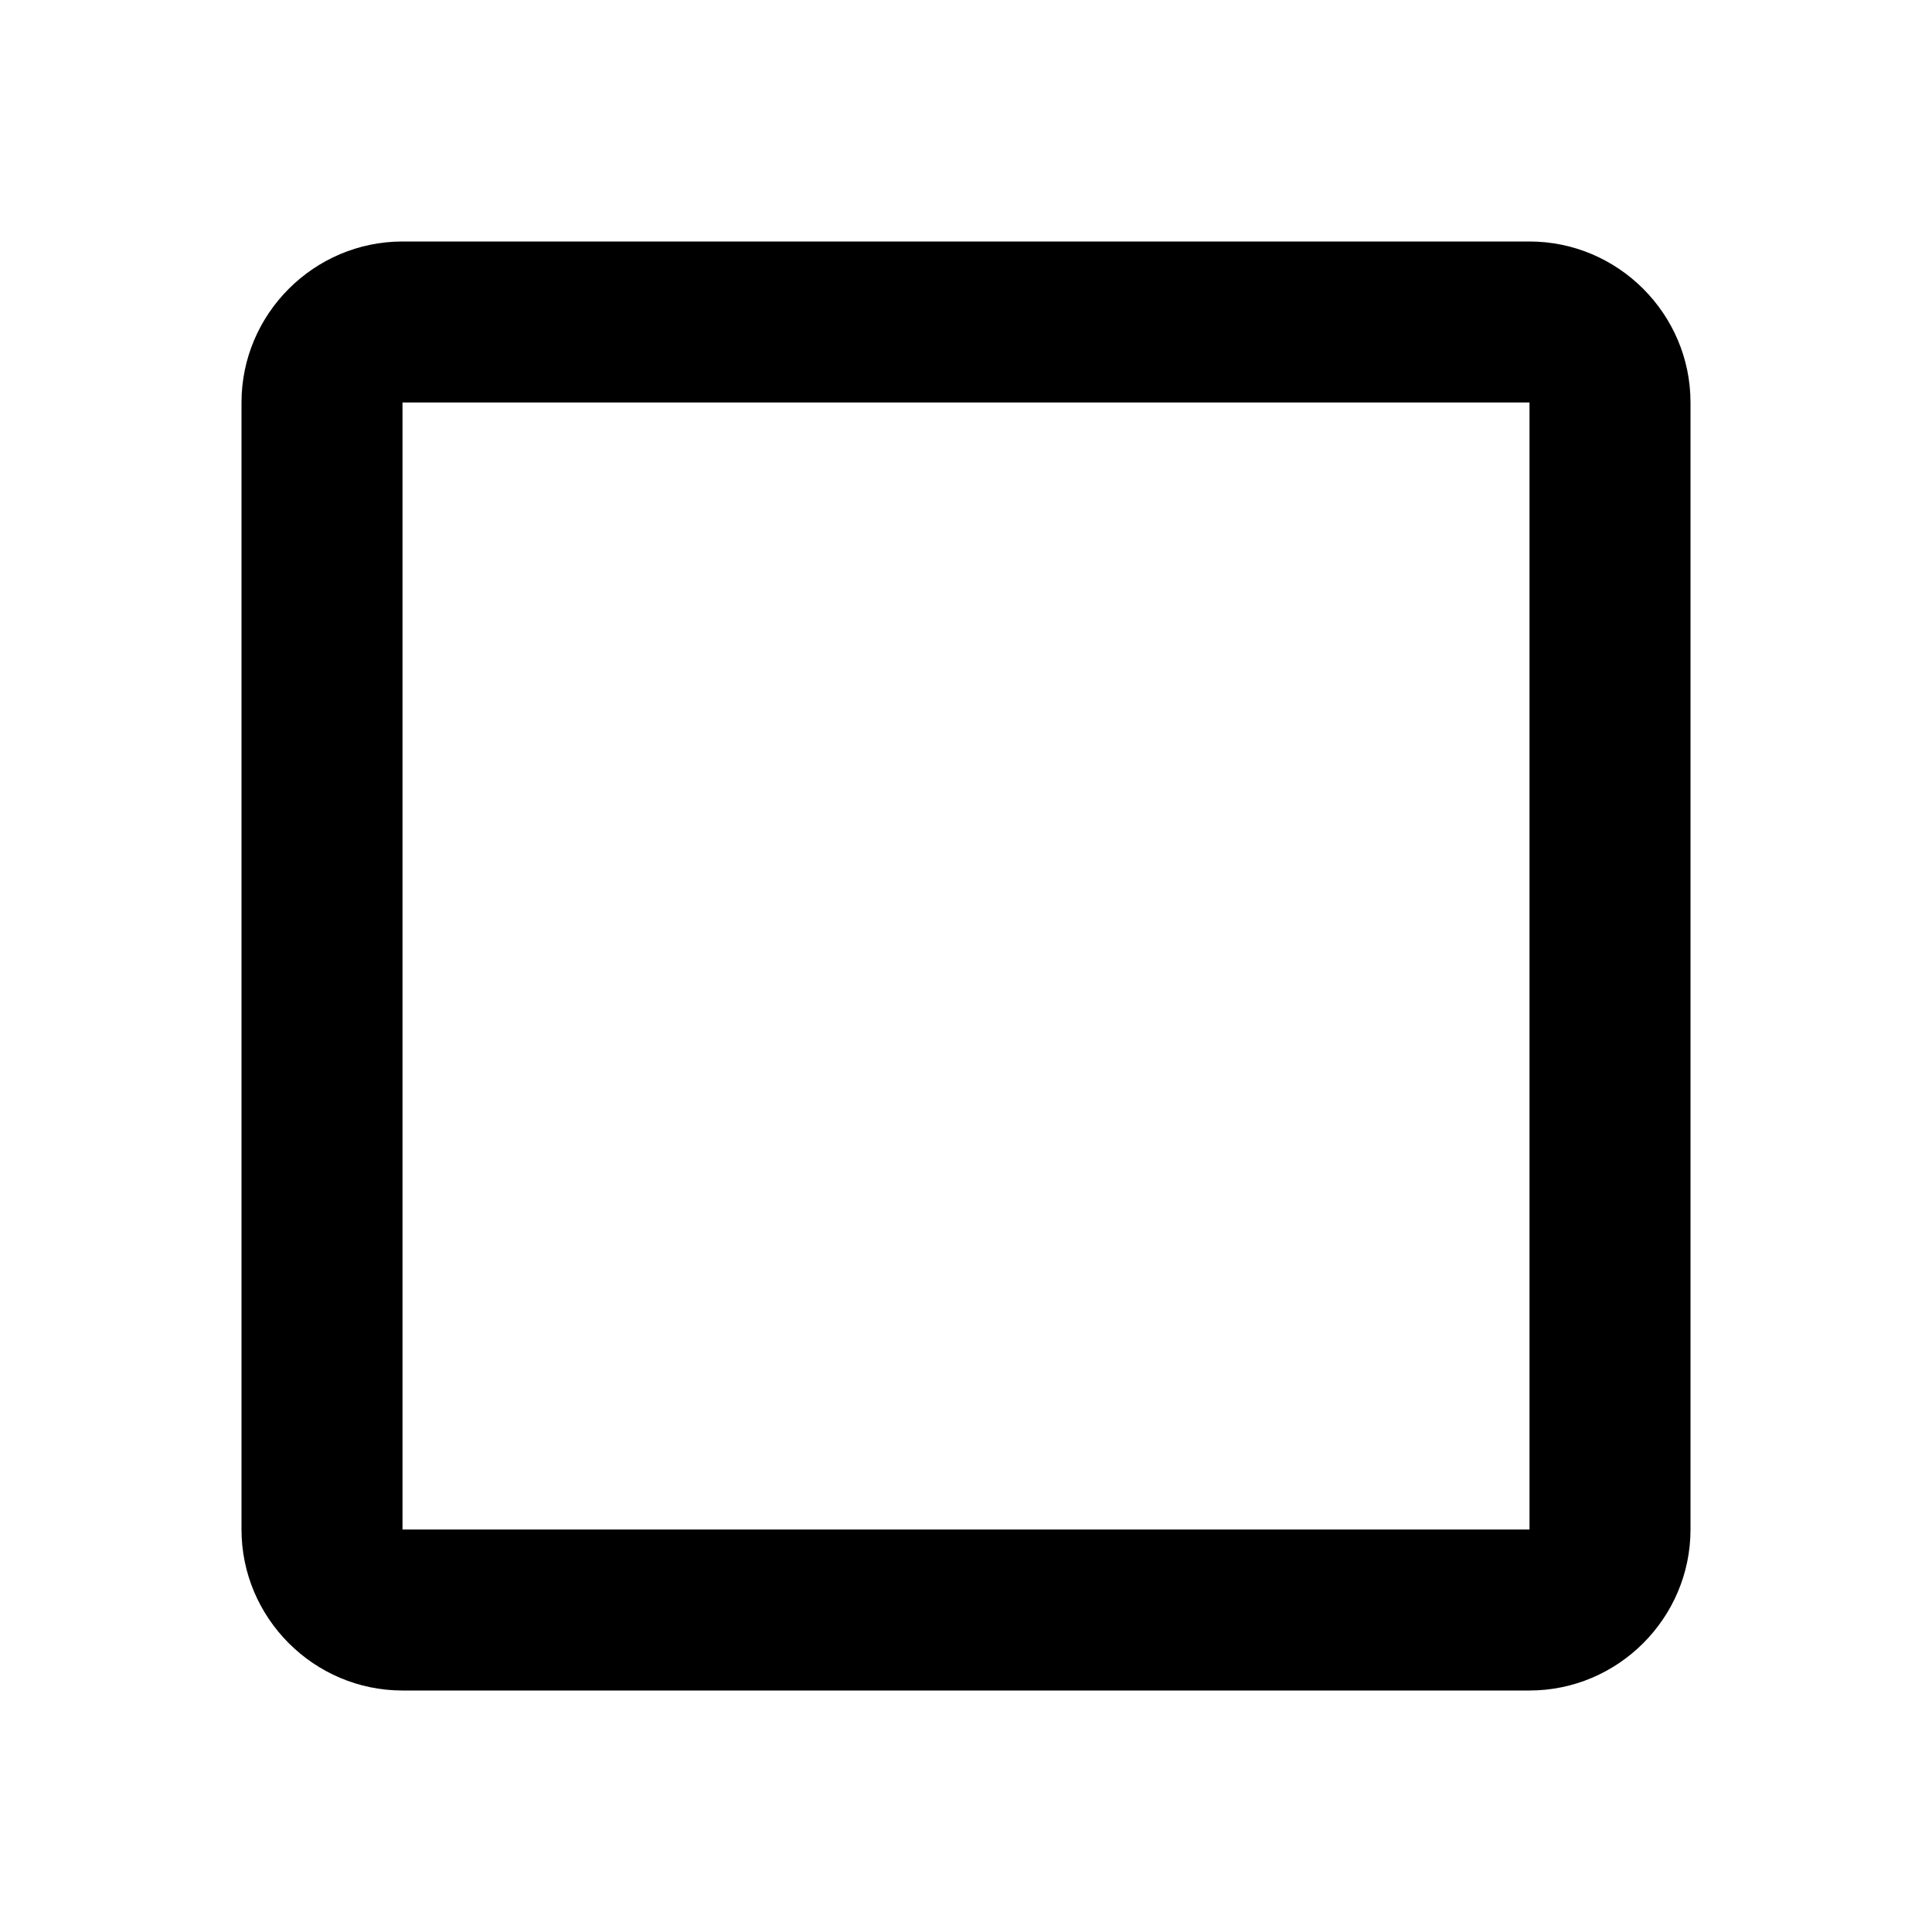
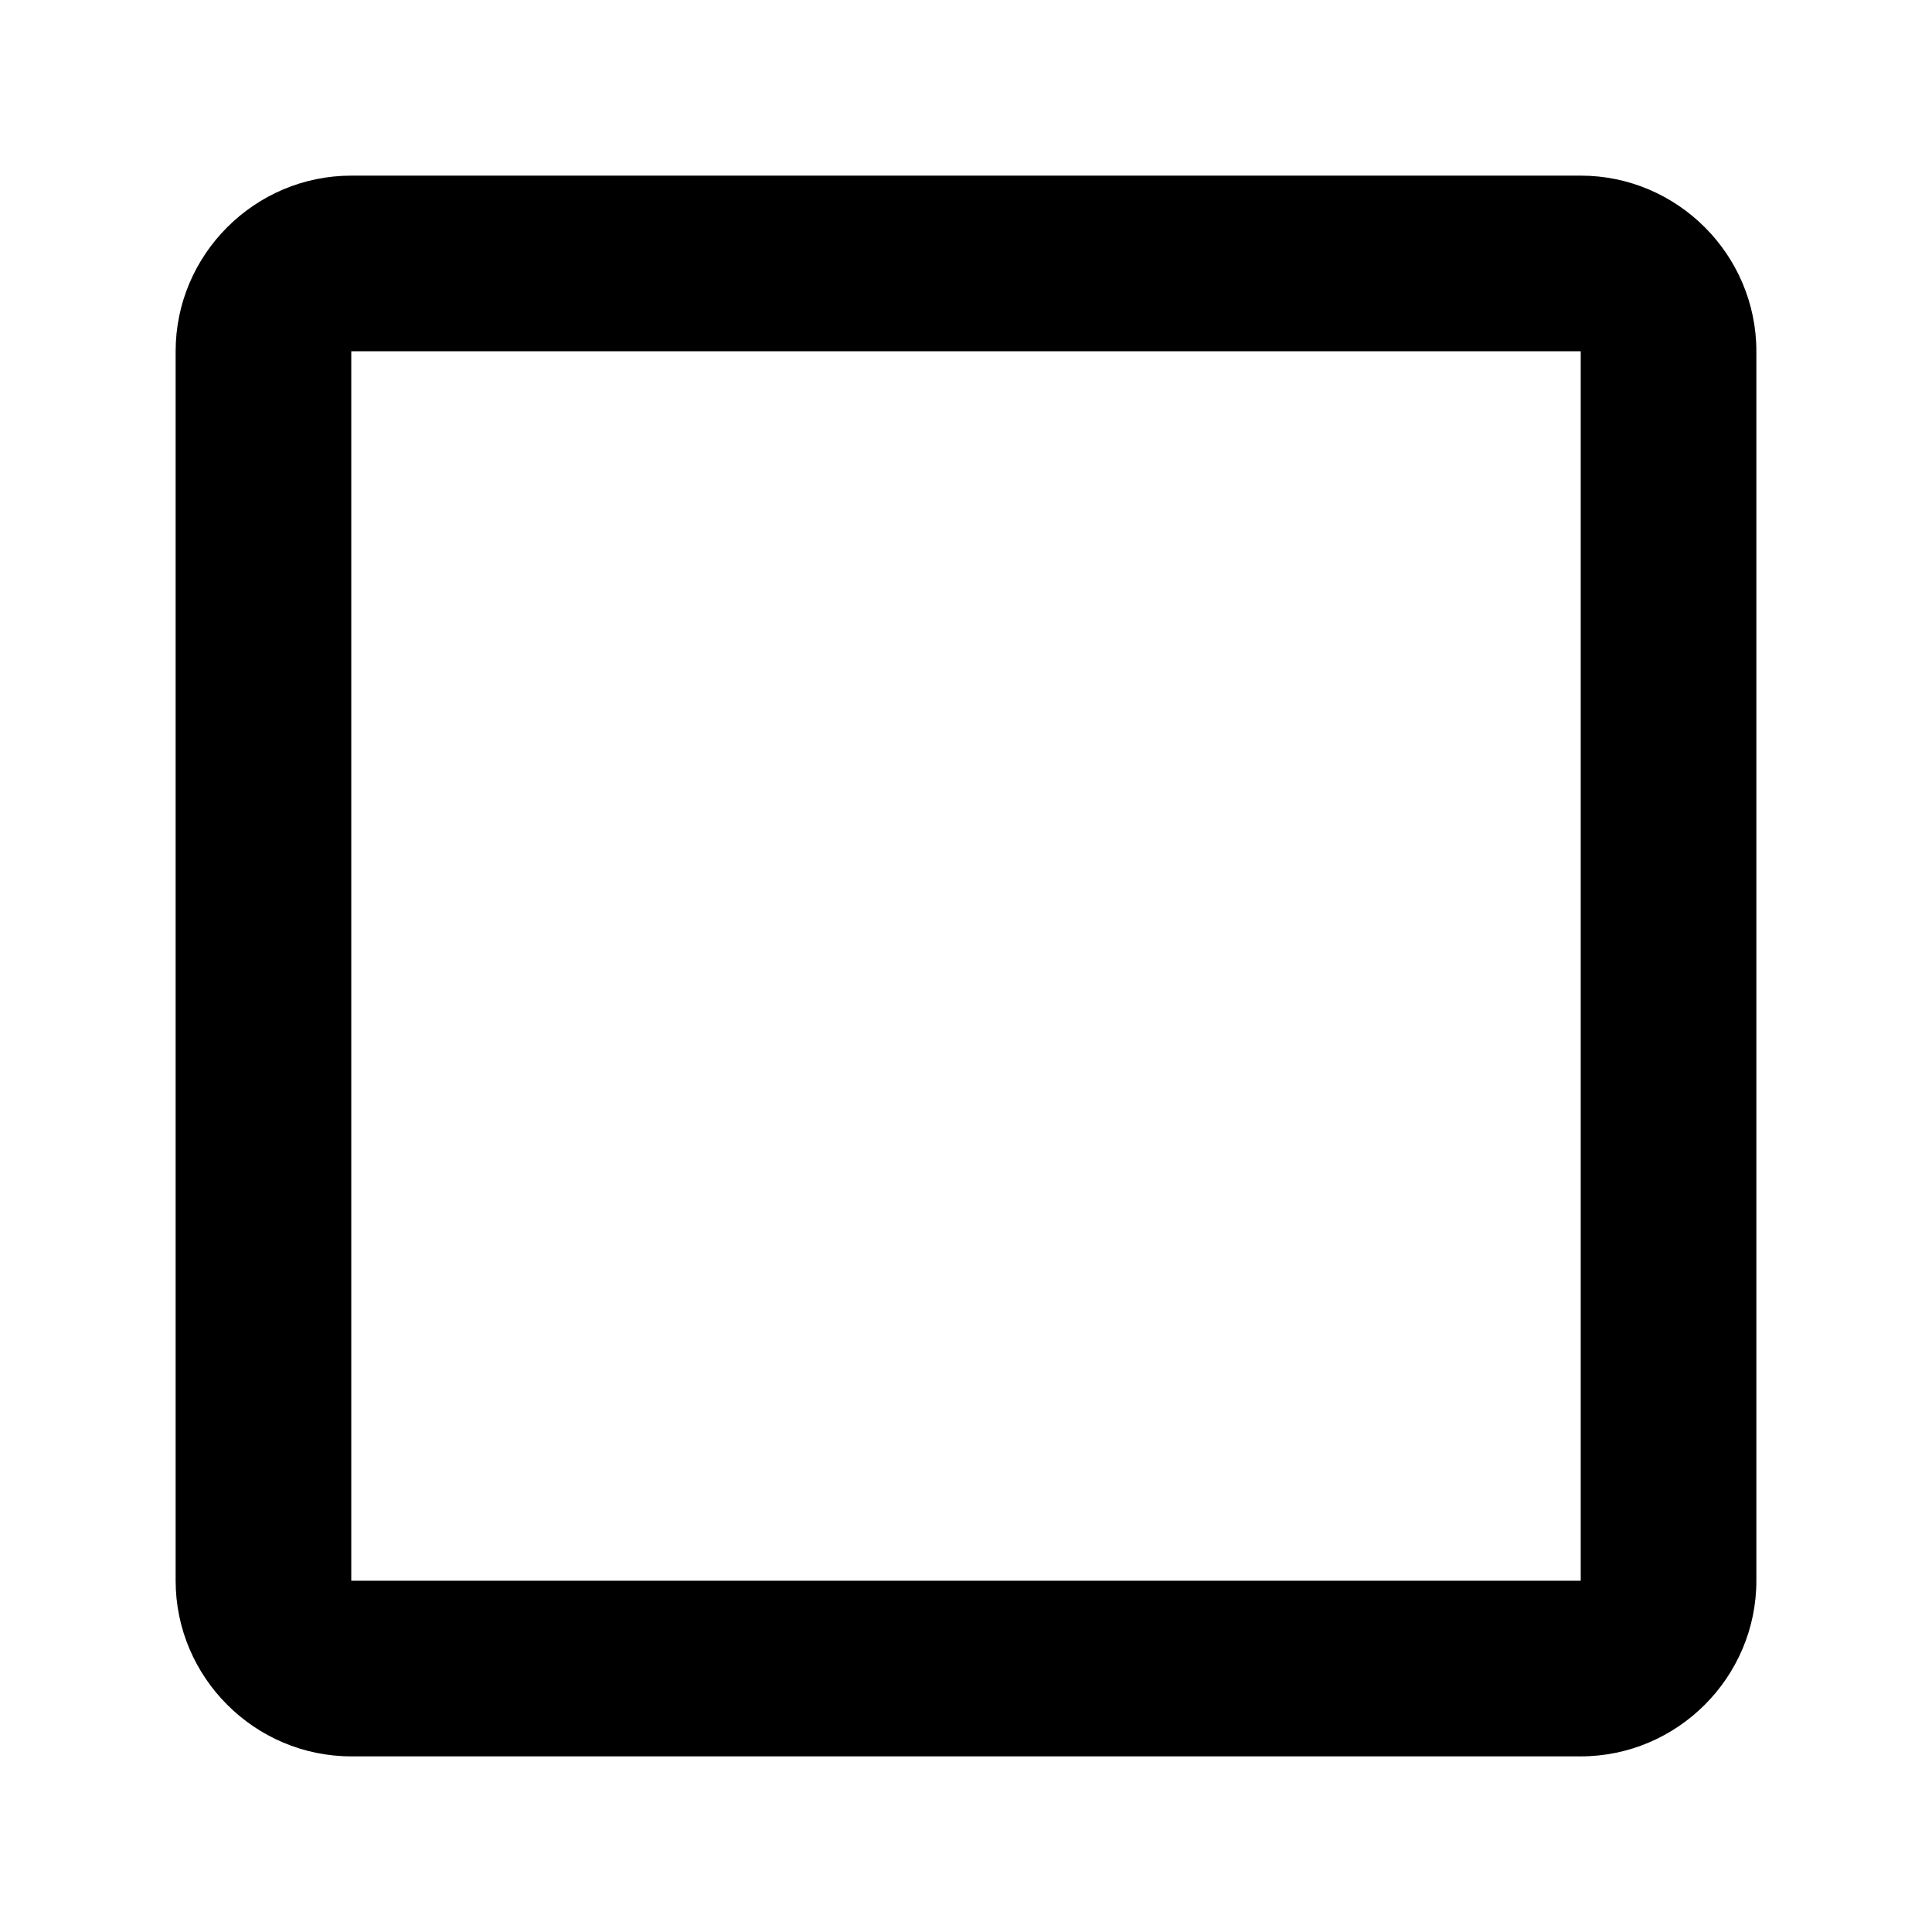
- <svg xmlns="http://www.w3.org/2000/svg" version="1.2" overflow="visible" preserveAspectRatio="none" viewBox="0 0 24 24" width="31" height="31">
+ <svg xmlns="http://www.w3.org/2000/svg" version="1.2" overflow="visible" preserveAspectRatio="none" viewBox="1 1 22 22" width="29" height="29">
  <path d="M19 5v14H5V5h14m0-2H5c-1.1 0-2 .9-2 2v14c0 1.1.9 2 2 2h14c1.1 0 2-.9 2-2V5c0-1.1-.9-2-2-2z" vector-effect="non-scaling-stroke" fill="currentColor" />
</svg>
